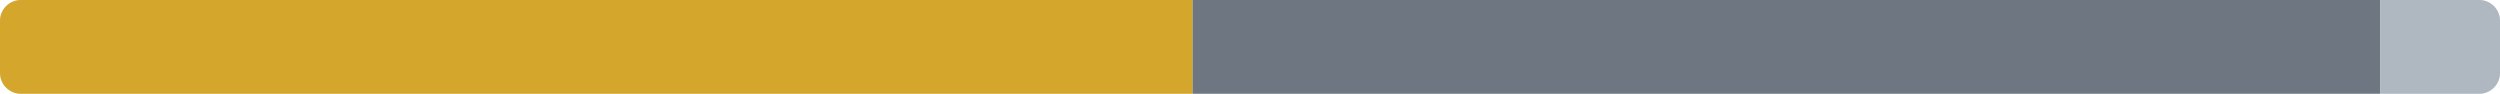
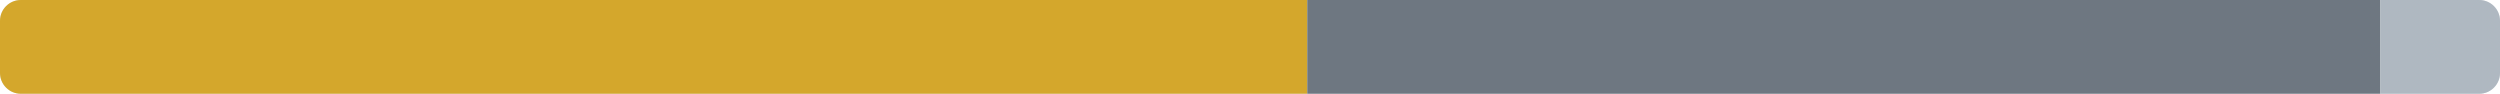
- <svg xmlns="http://www.w3.org/2000/svg" width="480" height="18" viewBox="0 0 480 18" role="img" aria-label="AWS: terraform-aws-modules: 0 ported, 20 partial, 20 blocked, 2 not started of 42 modules">
+ <svg xmlns="http://www.w3.org/2000/svg" width="480" height="18" viewBox="0 0 480 18" role="img" aria-label="AWS: terraform-aws-modules: 0 ported, 22 partial, 18 blocked, 2 not started of 42 modules">
  <clipPath id="r">
    <rect width="480" height="18" rx="4" />
  </clipPath>
  <g clip-path="url(#r)">
    <rect width="480" height="18" fill="#8c959f" fill-opacity="0.25" />
-     <rect x="0" width="229" height="18" fill="#d4a72c" />
-     <rect x="229" width="228" height="18" fill="#6e7781" />
+     <rect x="0" width="251" height="18" fill="#d4a72c" />
+     <rect x="251" width="206" height="18" fill="#6e7781" />
    <rect x="457" width="23" height="18" fill="#afb8c1" />
  </g>
</svg>
